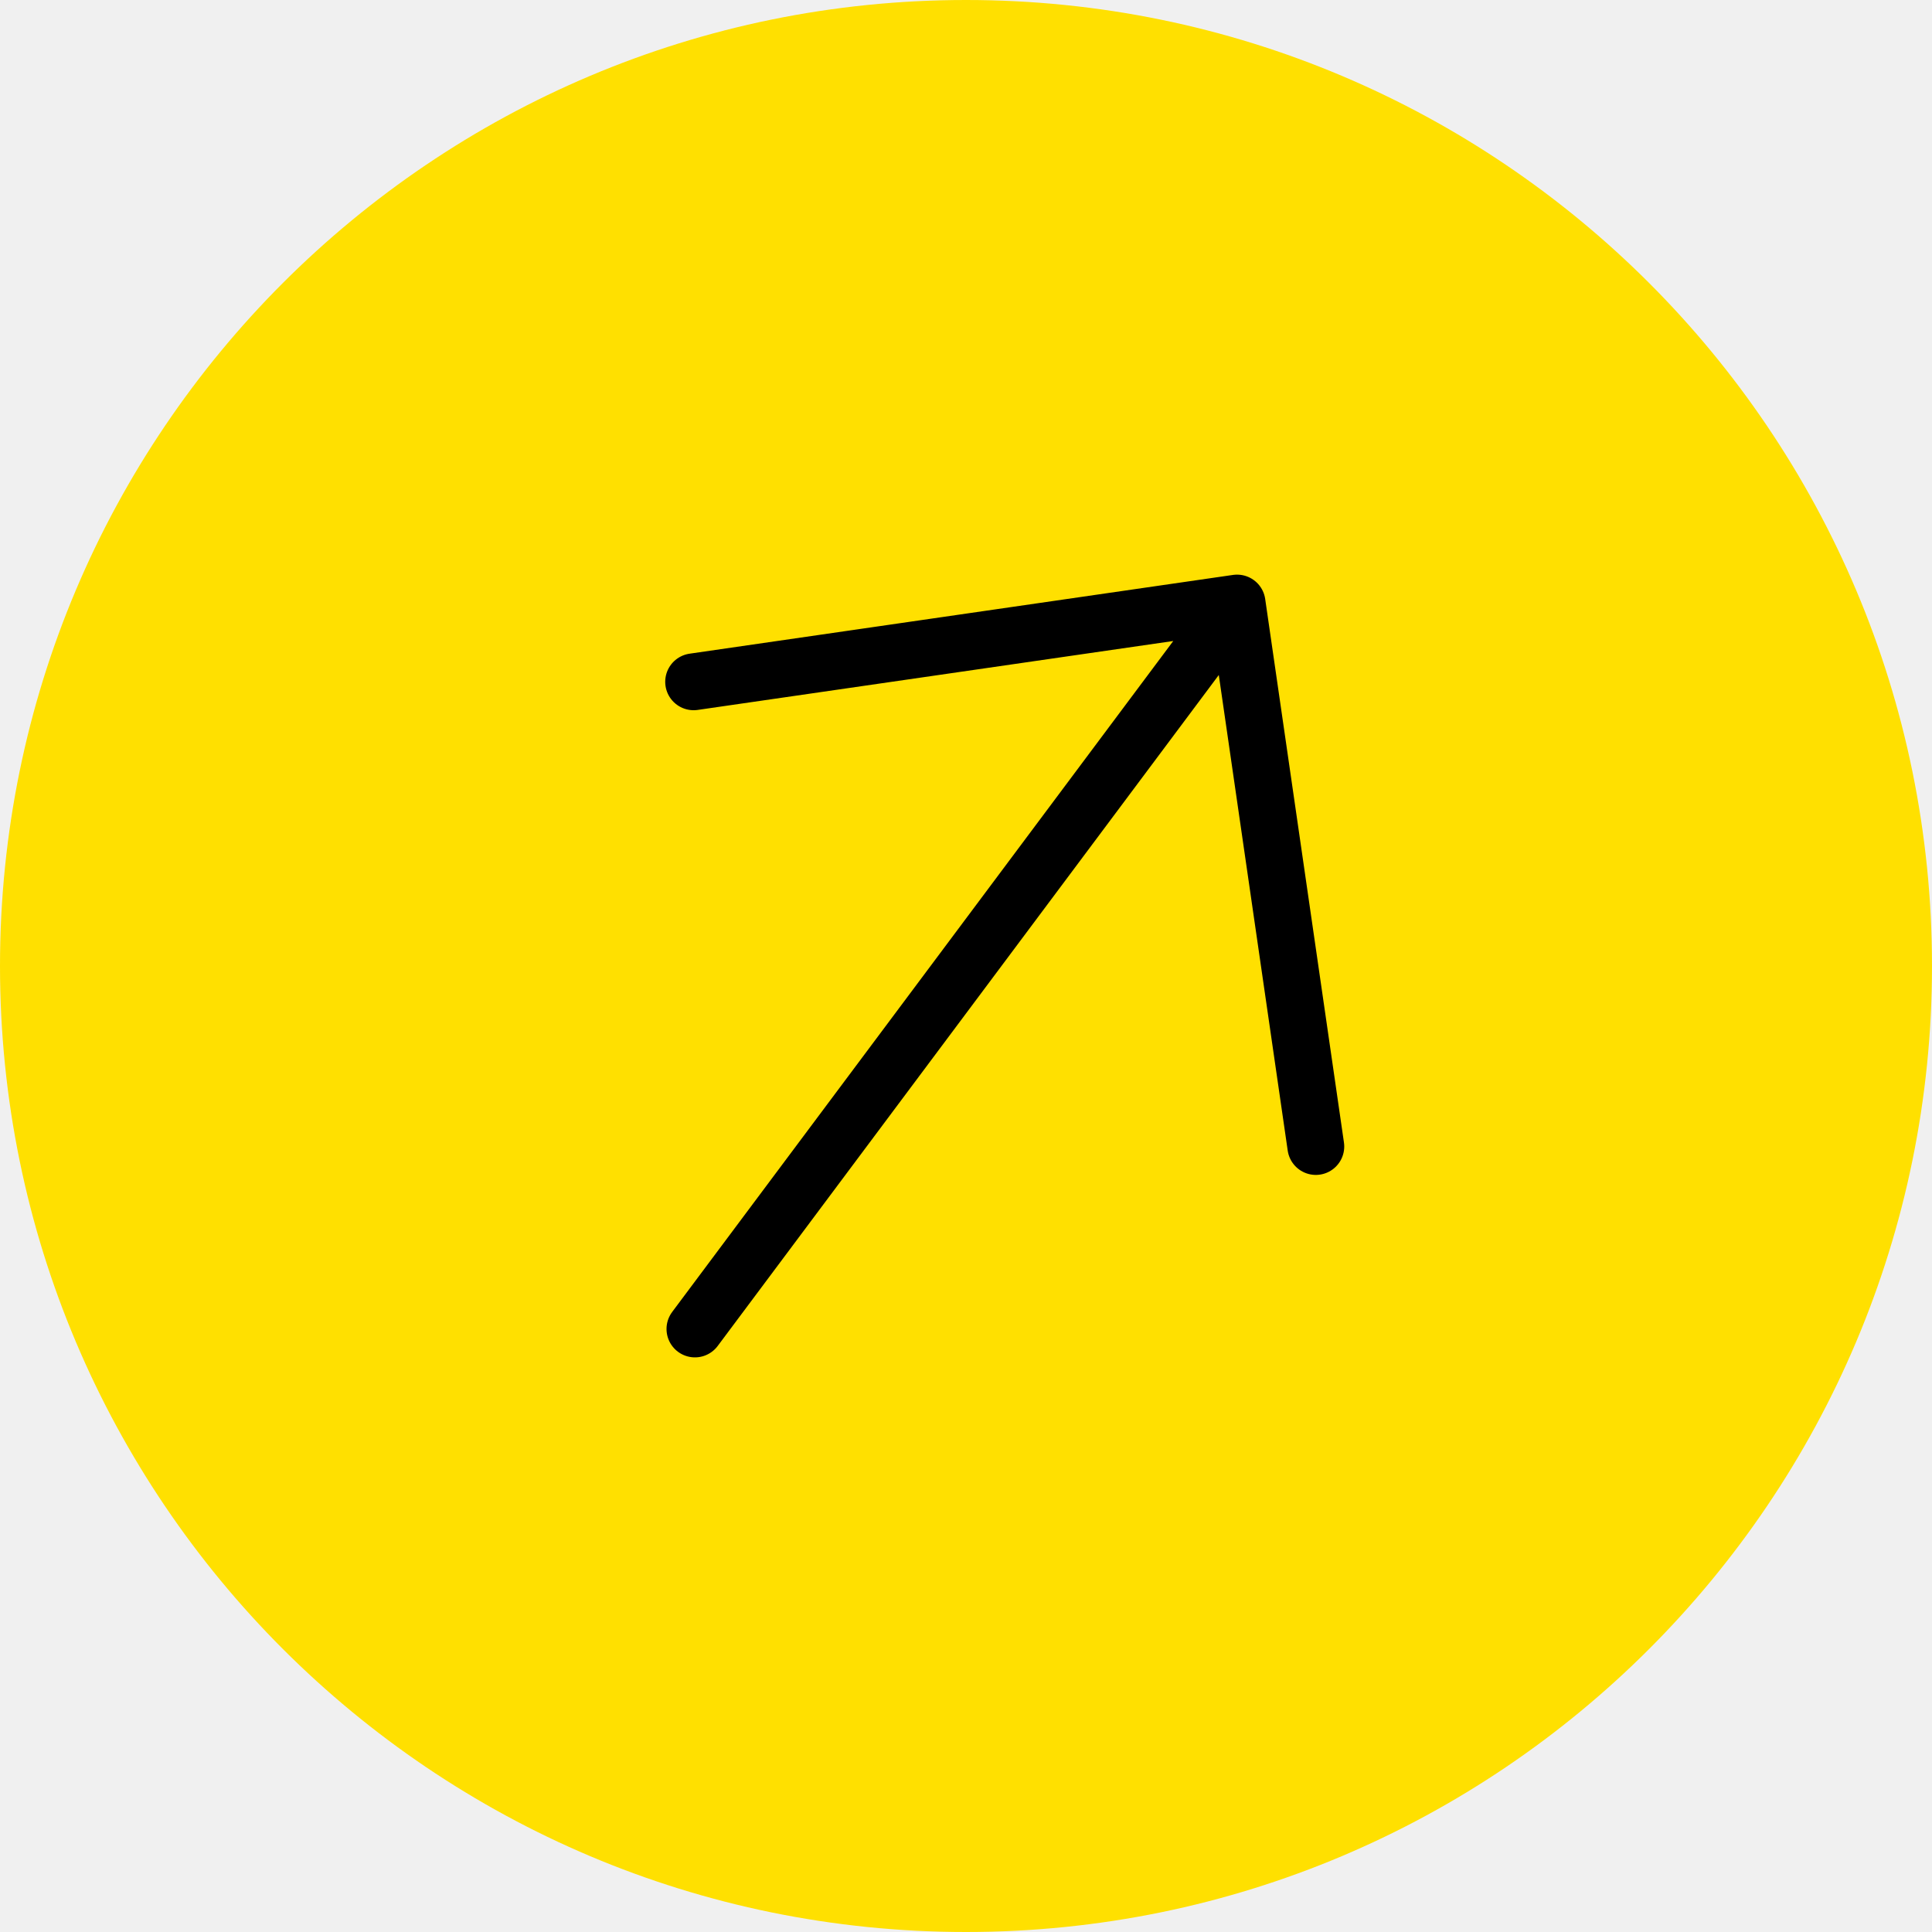
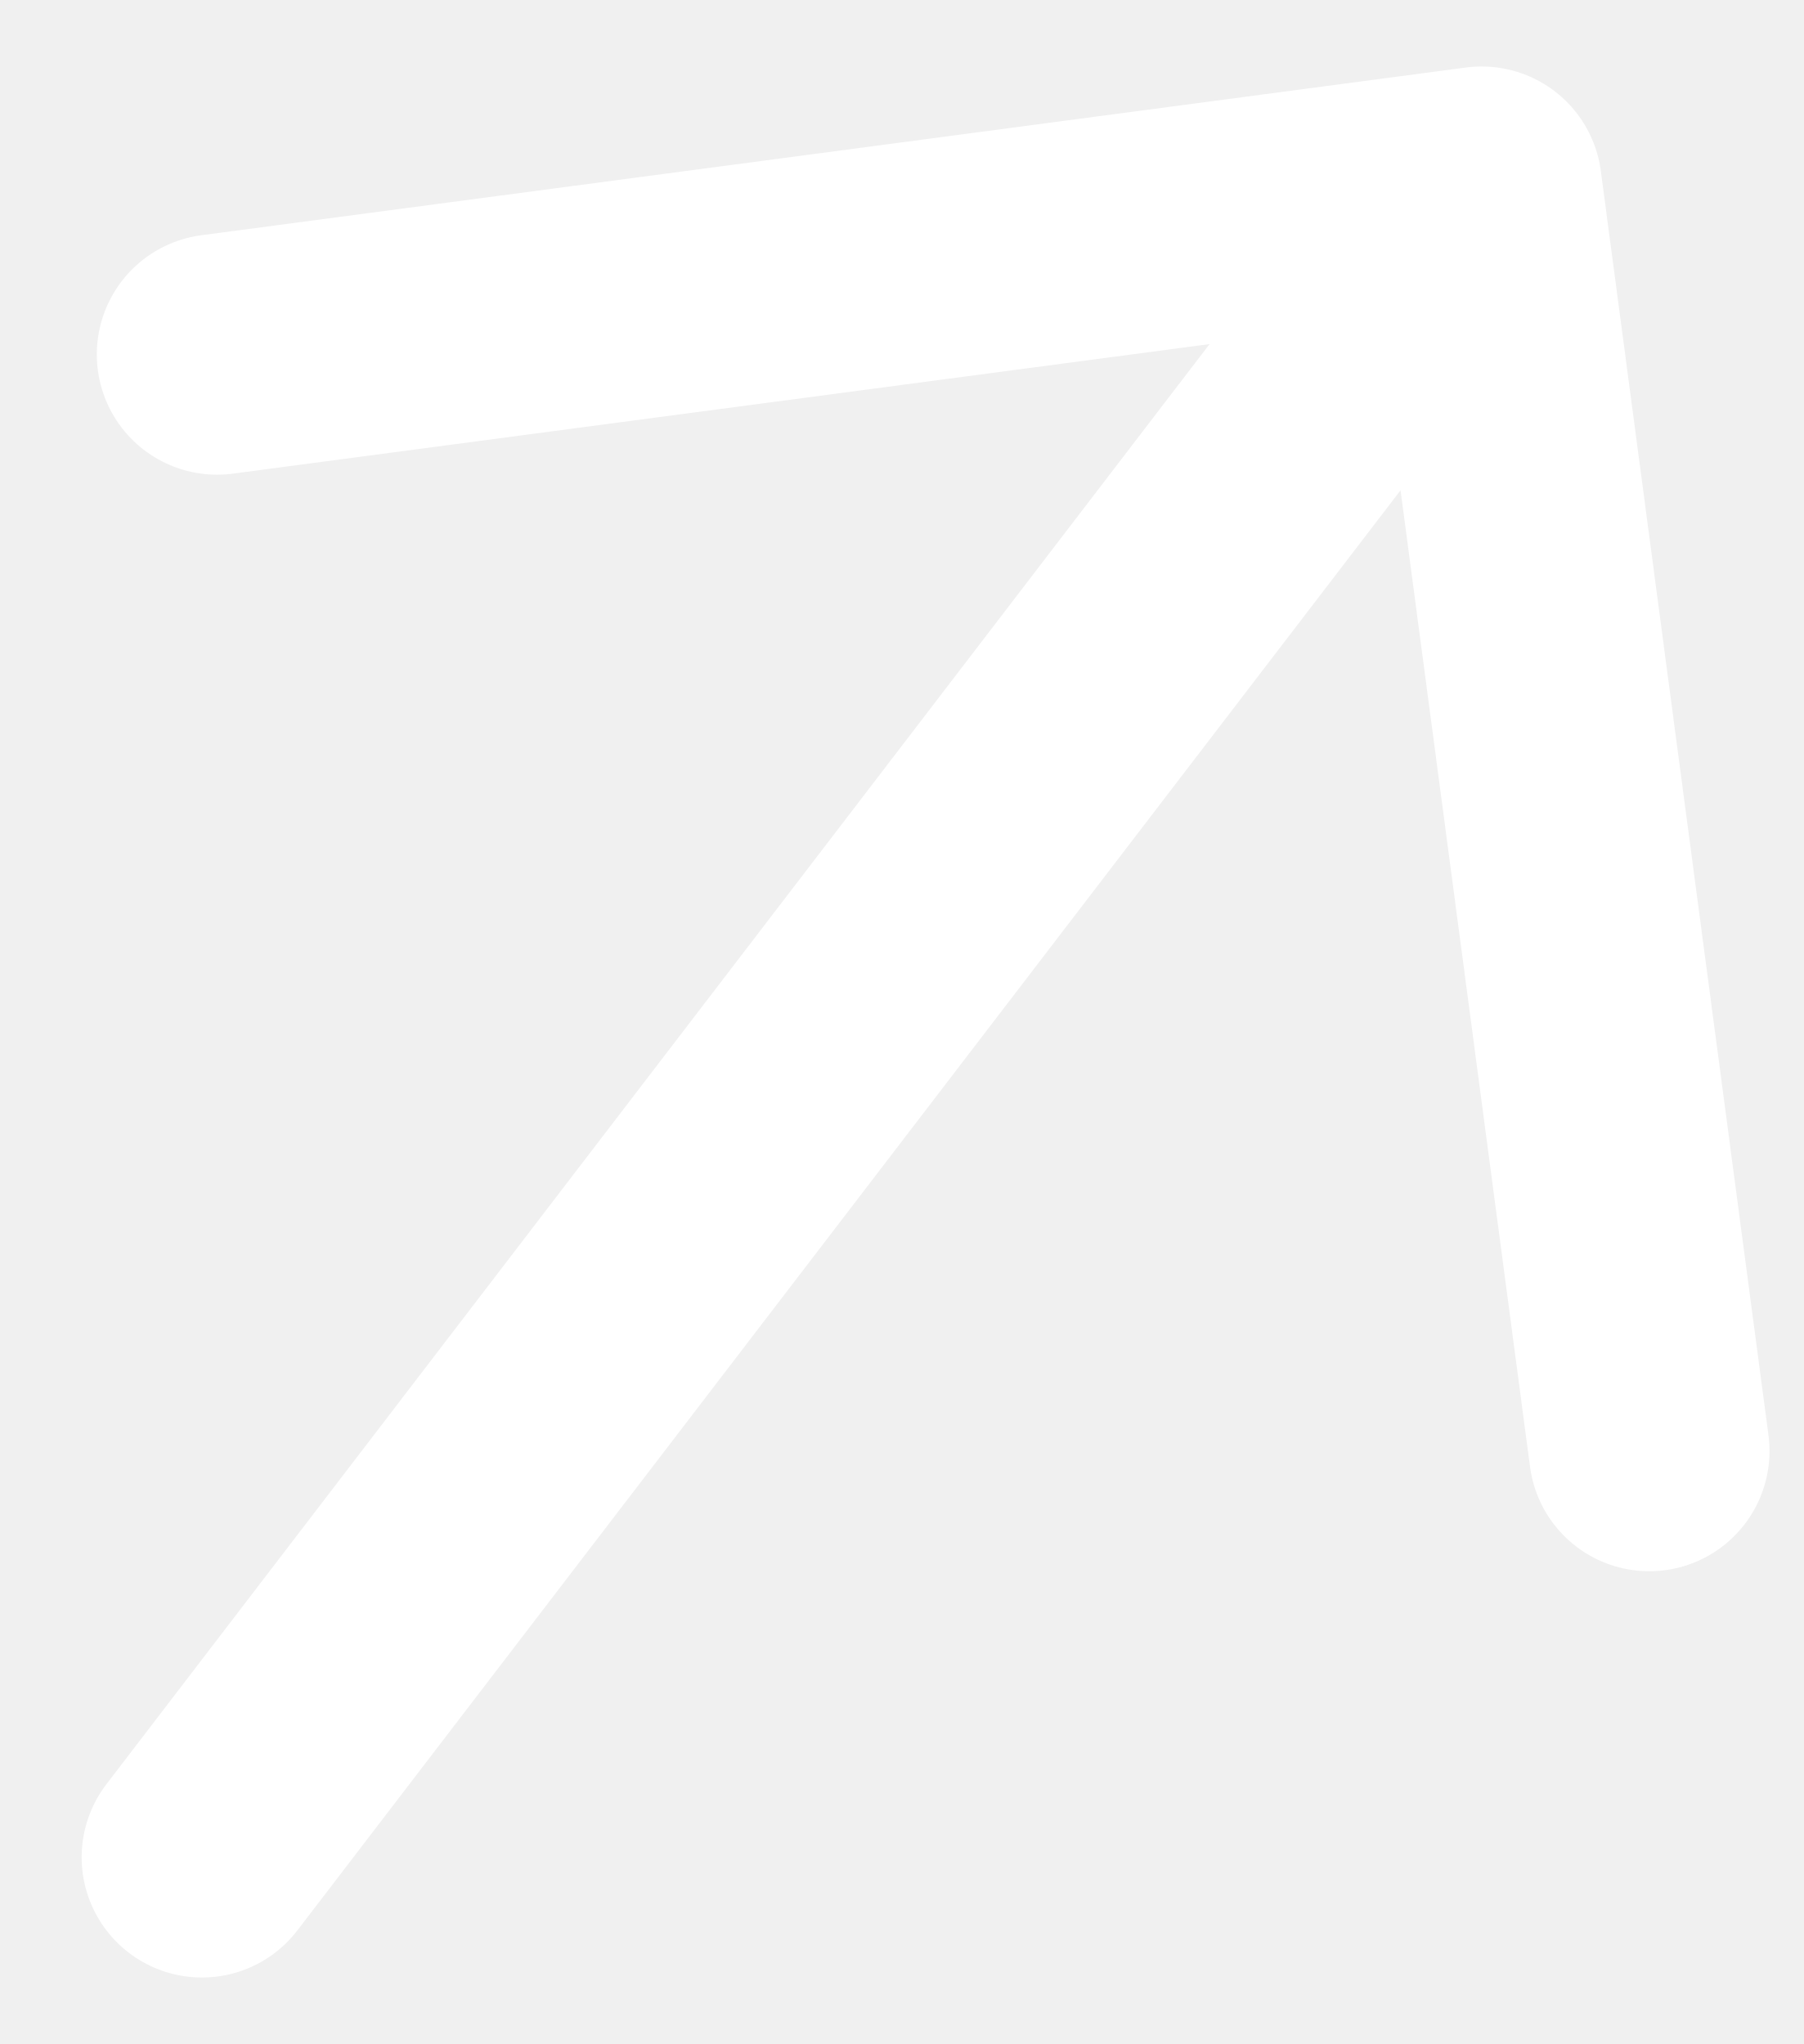
- <svg xmlns="http://www.w3.org/2000/svg" width="102" height="102" viewBox="0 0 102 102" fill="none">
-   <rect width="102" height="102" rx="51" fill="#FFE000" />
-   <path d="M65.311 31.838L69.469 60.53M65.311 31.838L36.62 35.996M65.311 31.838L36.689 70.163" stroke="black" stroke-width="3" stroke-linecap="round" stroke-linejoin="round" />
+ <svg xmlns="http://www.w3.org/2000/svg" width="15" height="17" viewBox="0 0 15 17" fill="none">
+   <path d="M12.32 1.553L13.714 12.068M12.32 1.553L1.805 2.948M12.32 1.553L1.679 15.447" stroke="white" stroke-width="2" stroke-linecap="round" stroke-linejoin="round" />
</svg>
